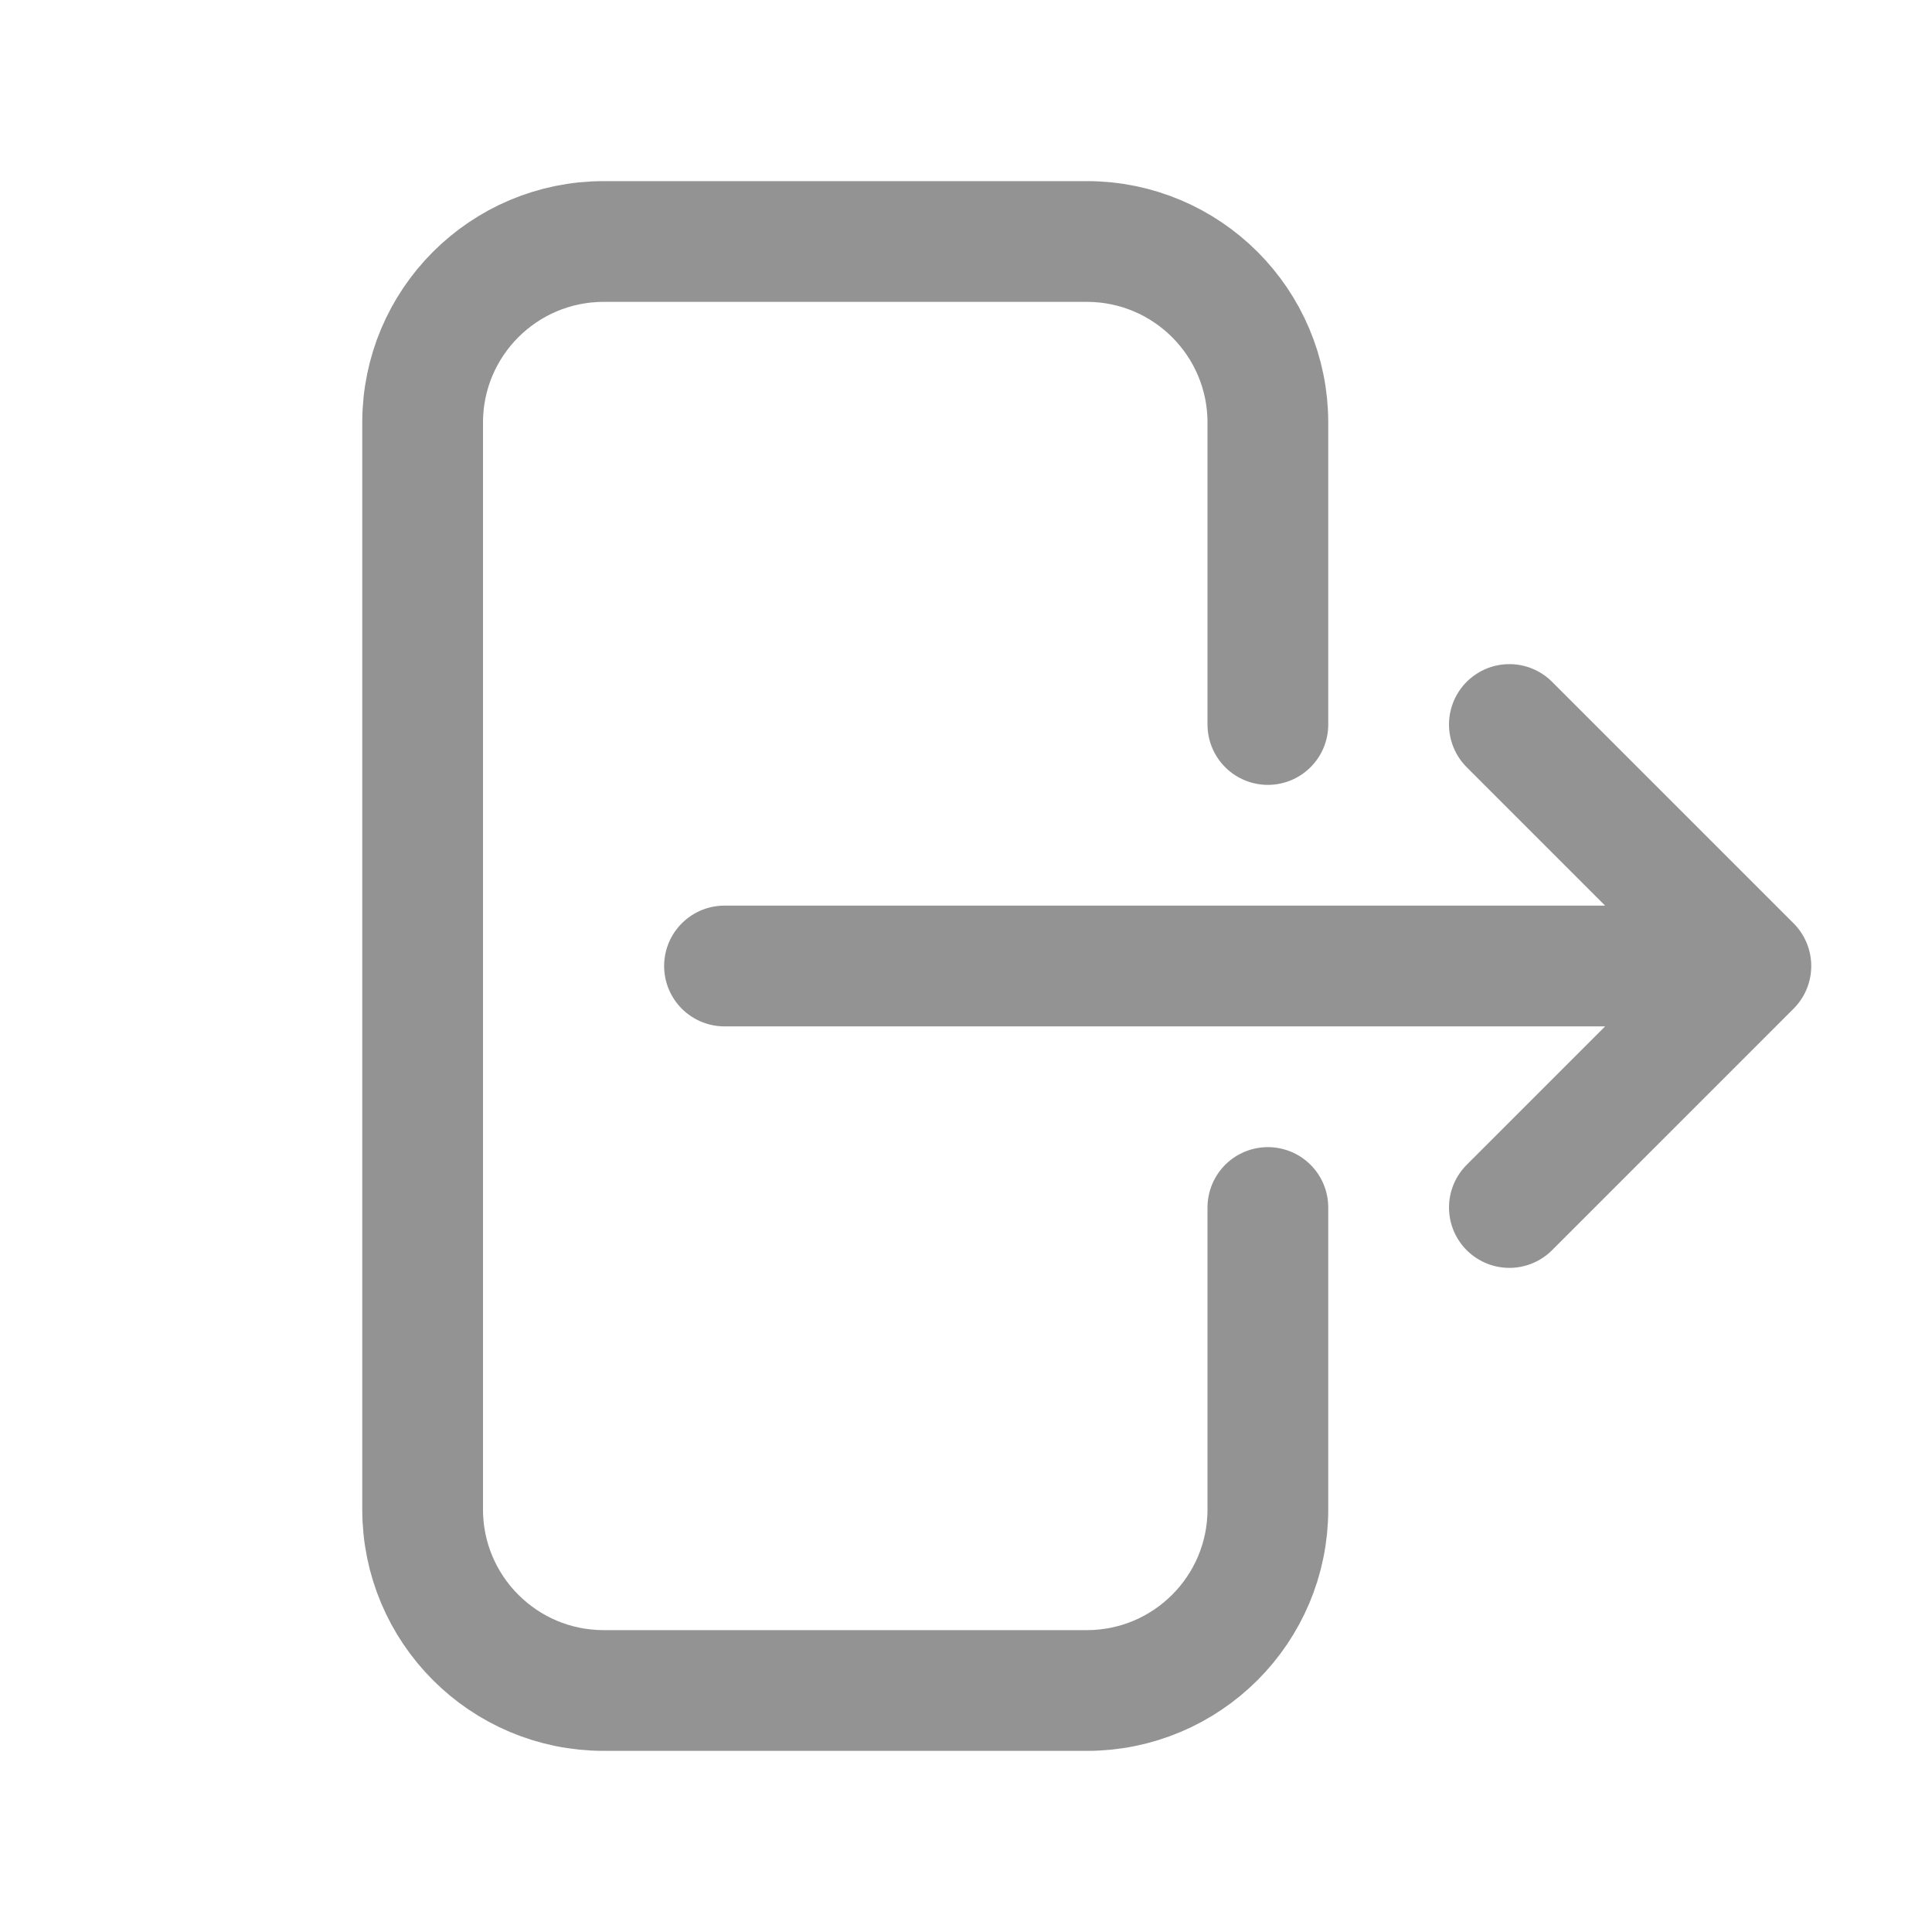
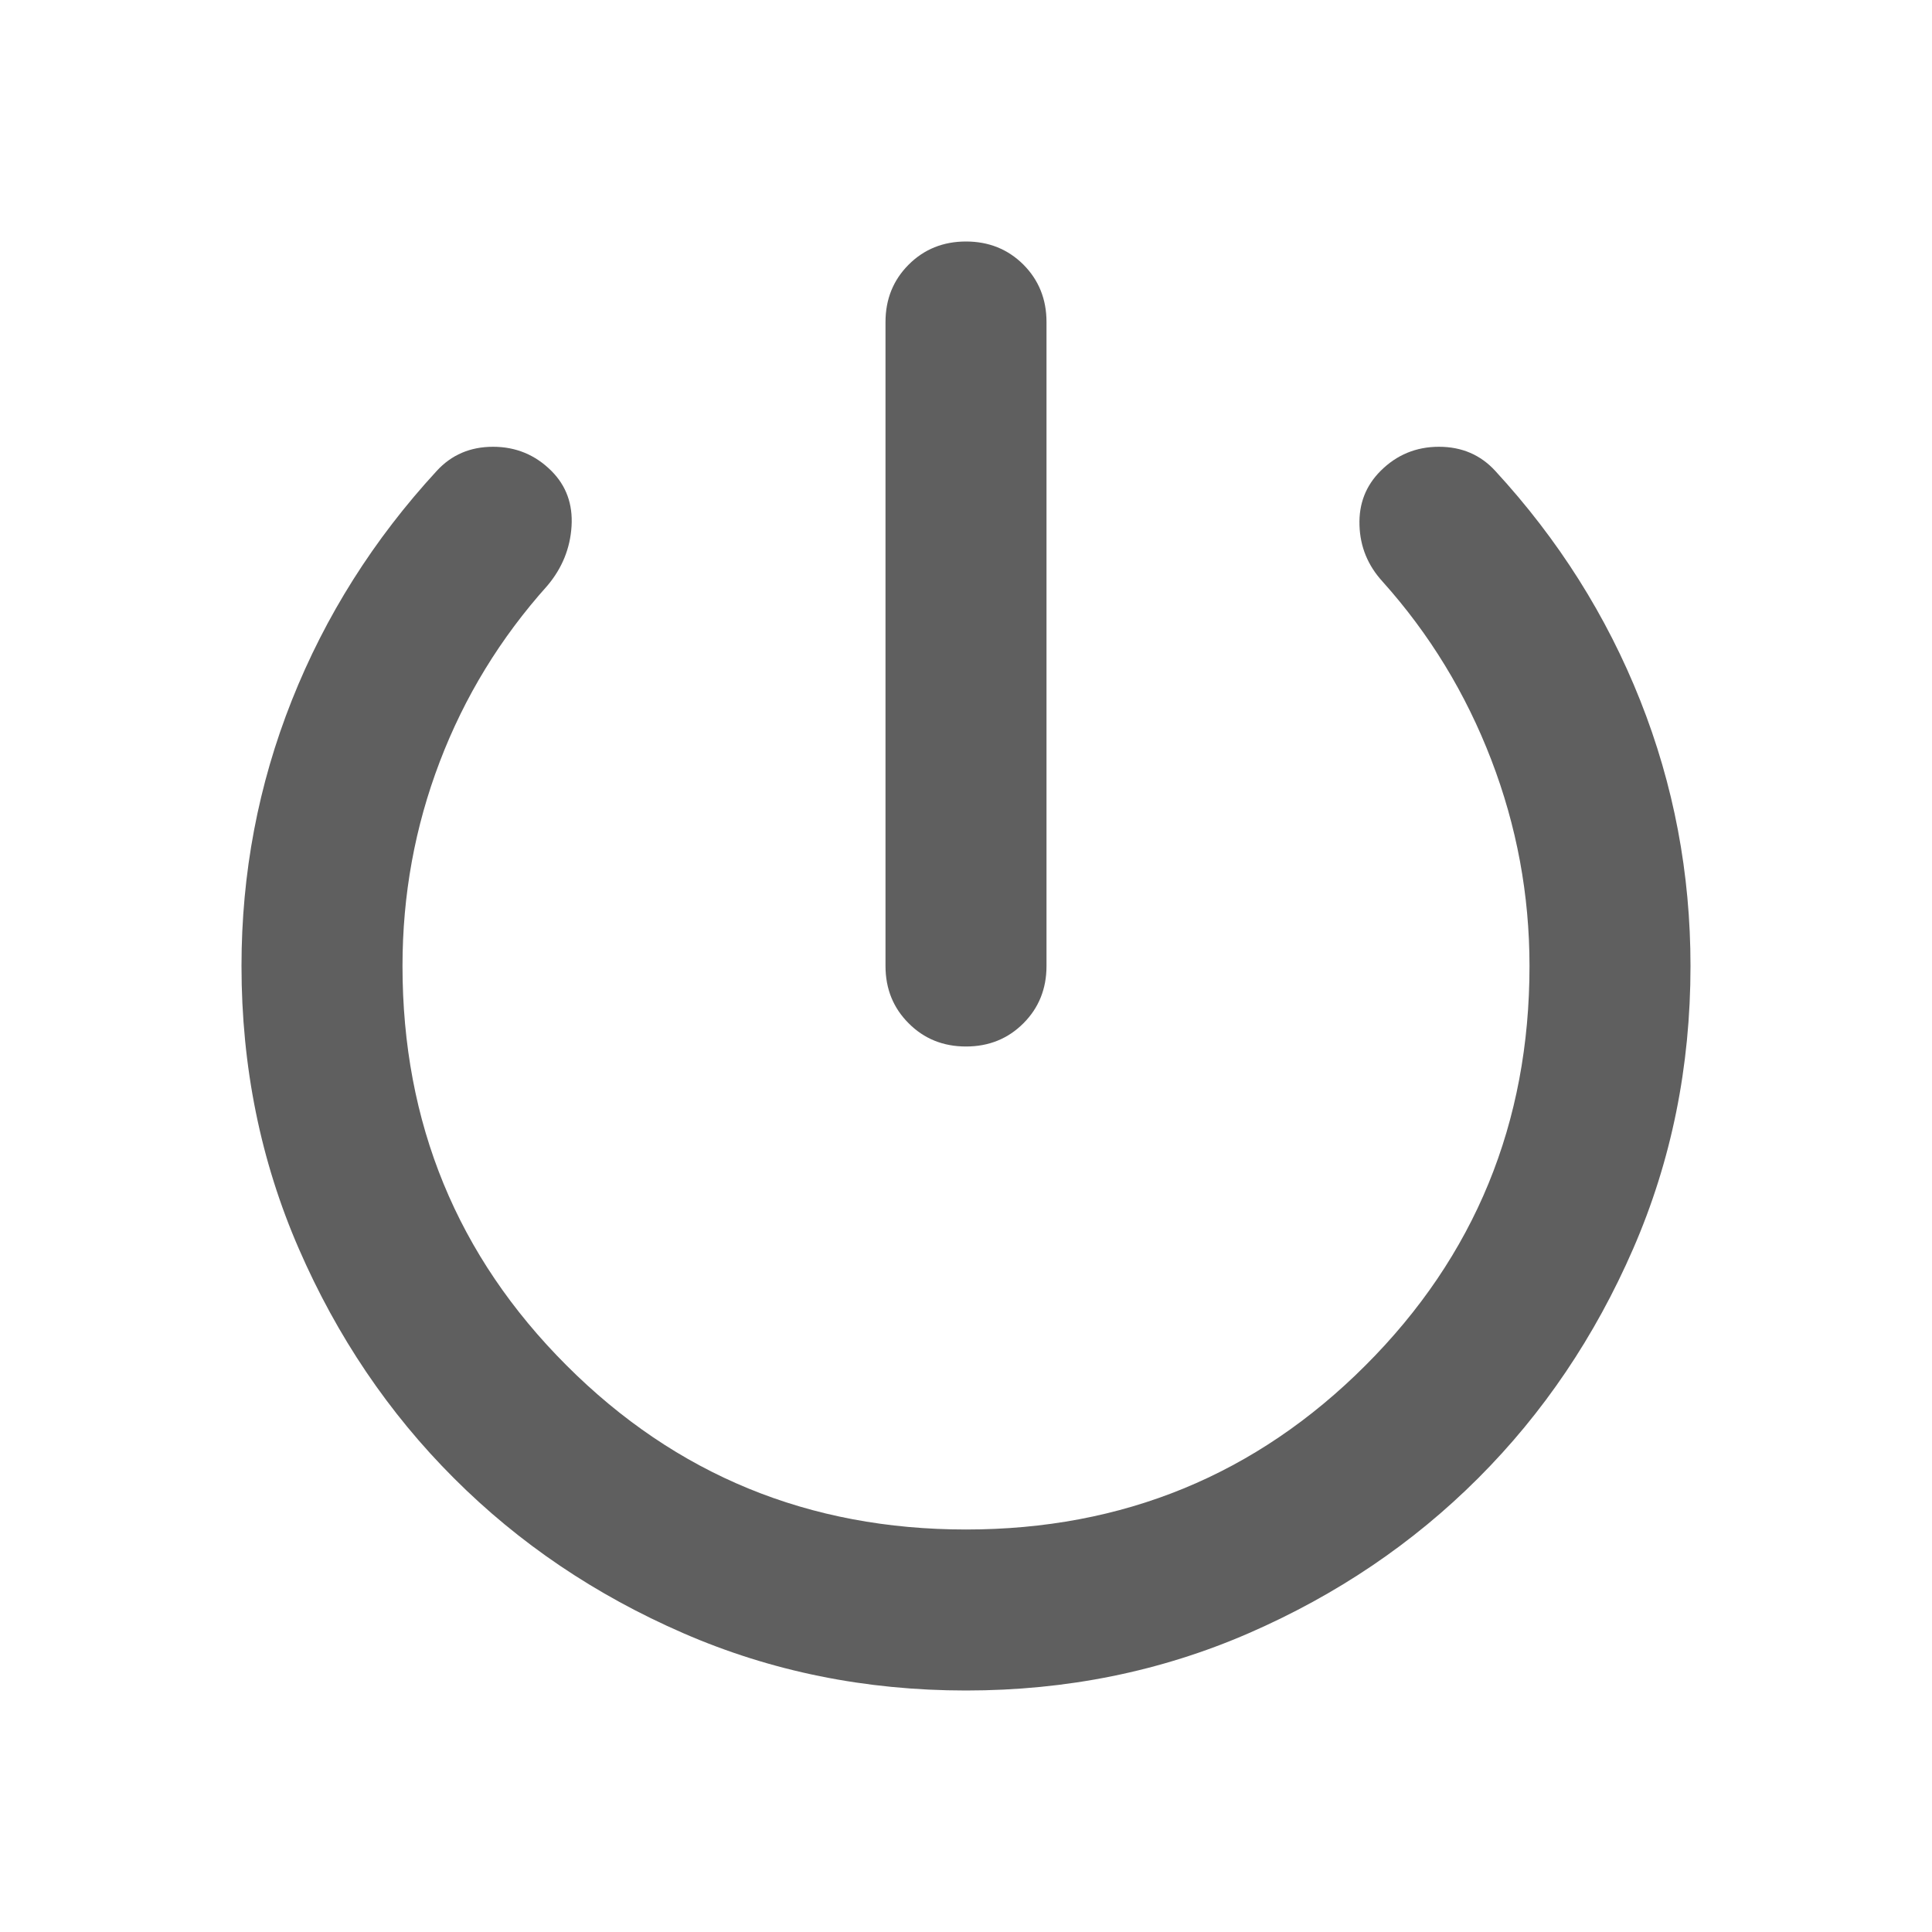
<svg xmlns="http://www.w3.org/2000/svg" width="24" height="24" viewBox="0 0 24 24" fill="none">
-   <g id="icons">
-     <path id="Vector" d="M15.75 9V5.25C15.75 4.007 14.743 3 13.5 3L7.5 3C6.257 3 5.25 4.007 5.25 5.25L5.25 18.75C5.25 19.993 6.257 21 7.5 21H13.5C14.743 21 15.75 19.993 15.75 18.75V15M18.75 15L21.75 12M21.75 12L18.75 9M21.75 12L9 12" stroke="#939393" stroke-width="1.5" stroke-linecap="round" stroke-linejoin="round" />
+   <g id="material-symbols:power-rounded">
+     <path id="Vector" d="M12 13C11.717 13 11.479 12.904 11.288 12.712C11.096 12.521 11 12.283 11 12V4C11 3.717 11.096 3.479 11.288 3.287C11.479 3.096 11.717 3 12 3C12.283 3 12.521 3.096 12.713 3.287C12.904 3.479 13 3.717 13 4V12C13 12.283 12.904 12.521 12.713 12.712C12.521 12.904 12.283 13 12 13ZM12 21C10.75 21 9.579 20.763 8.488 20.288C7.396 19.813 6.446 19.171 5.638 18.362C4.829 17.554 4.187 16.604 3.712 15.512C3.237 14.421 3 13.25 3 12C3 10.85 3.208 9.75 3.625 8.7C4.042 7.65 4.642 6.7 5.425 5.85C5.608 5.65 5.842 5.55 6.125 5.55C6.408 5.55 6.65 5.65 6.85 5.85C7.033 6.033 7.117 6.262 7.1 6.537C7.083 6.812 6.983 7.058 6.8 7.275C6.217 7.925 5.771 8.654 5.463 9.462C5.154 10.271 5 11.117 5 12C5 13.95 5.679 15.604 7.038 16.962C8.396 18.321 10.05 19 12 19C13.95 19 15.604 18.321 16.962 16.962C18.321 15.604 19 13.95 19 12C19 11.117 18.842 10.263 18.525 9.438C18.208 8.613 17.758 7.875 17.175 7.225C16.992 7.025 16.896 6.792 16.888 6.525C16.879 6.258 16.967 6.033 17.15 5.85C17.35 5.65 17.592 5.55 17.875 5.55C18.158 5.55 18.392 5.65 18.575 5.85C19.358 6.7 19.958 7.65 20.375 8.7C20.792 9.75 21 10.85 21 12C21 13.25 20.763 14.421 20.288 15.512C19.813 16.604 19.171 17.554 18.363 18.362C17.554 19.171 16.604 19.813 15.513 20.288C14.421 20.763 13.25 21 12 21Z" fill="#5F5F5F" />
  </g>
</svg>
